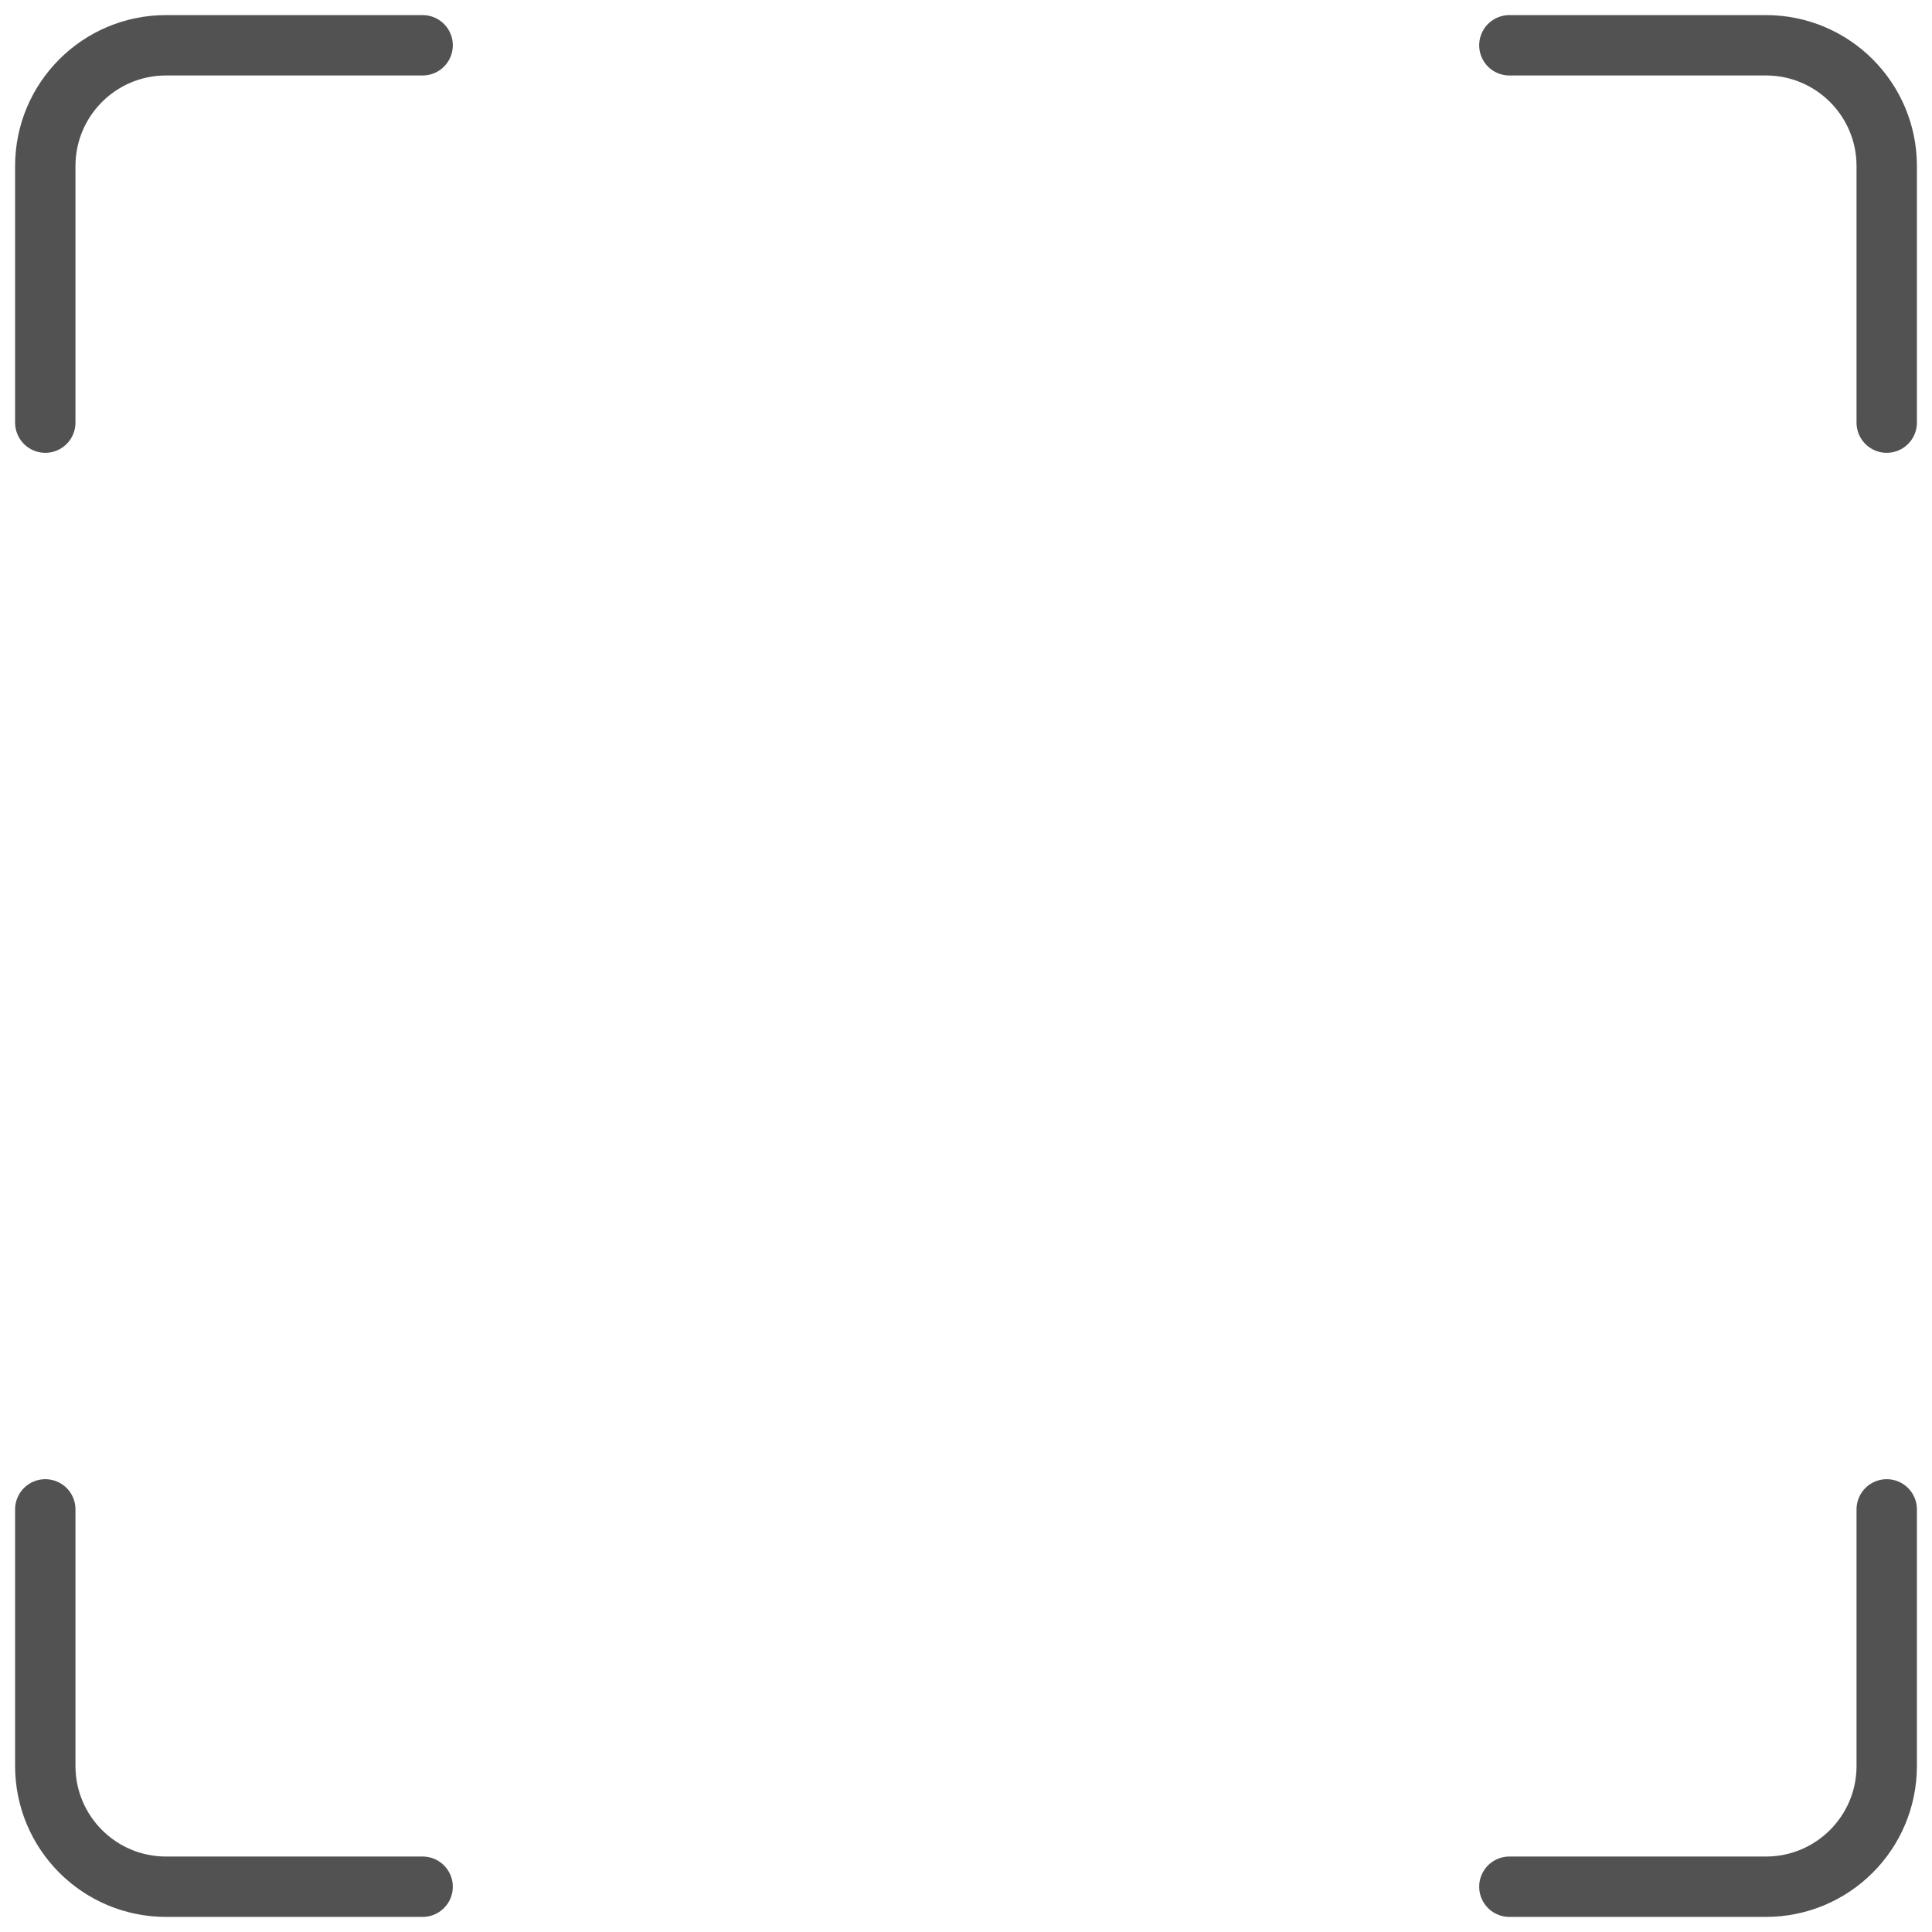
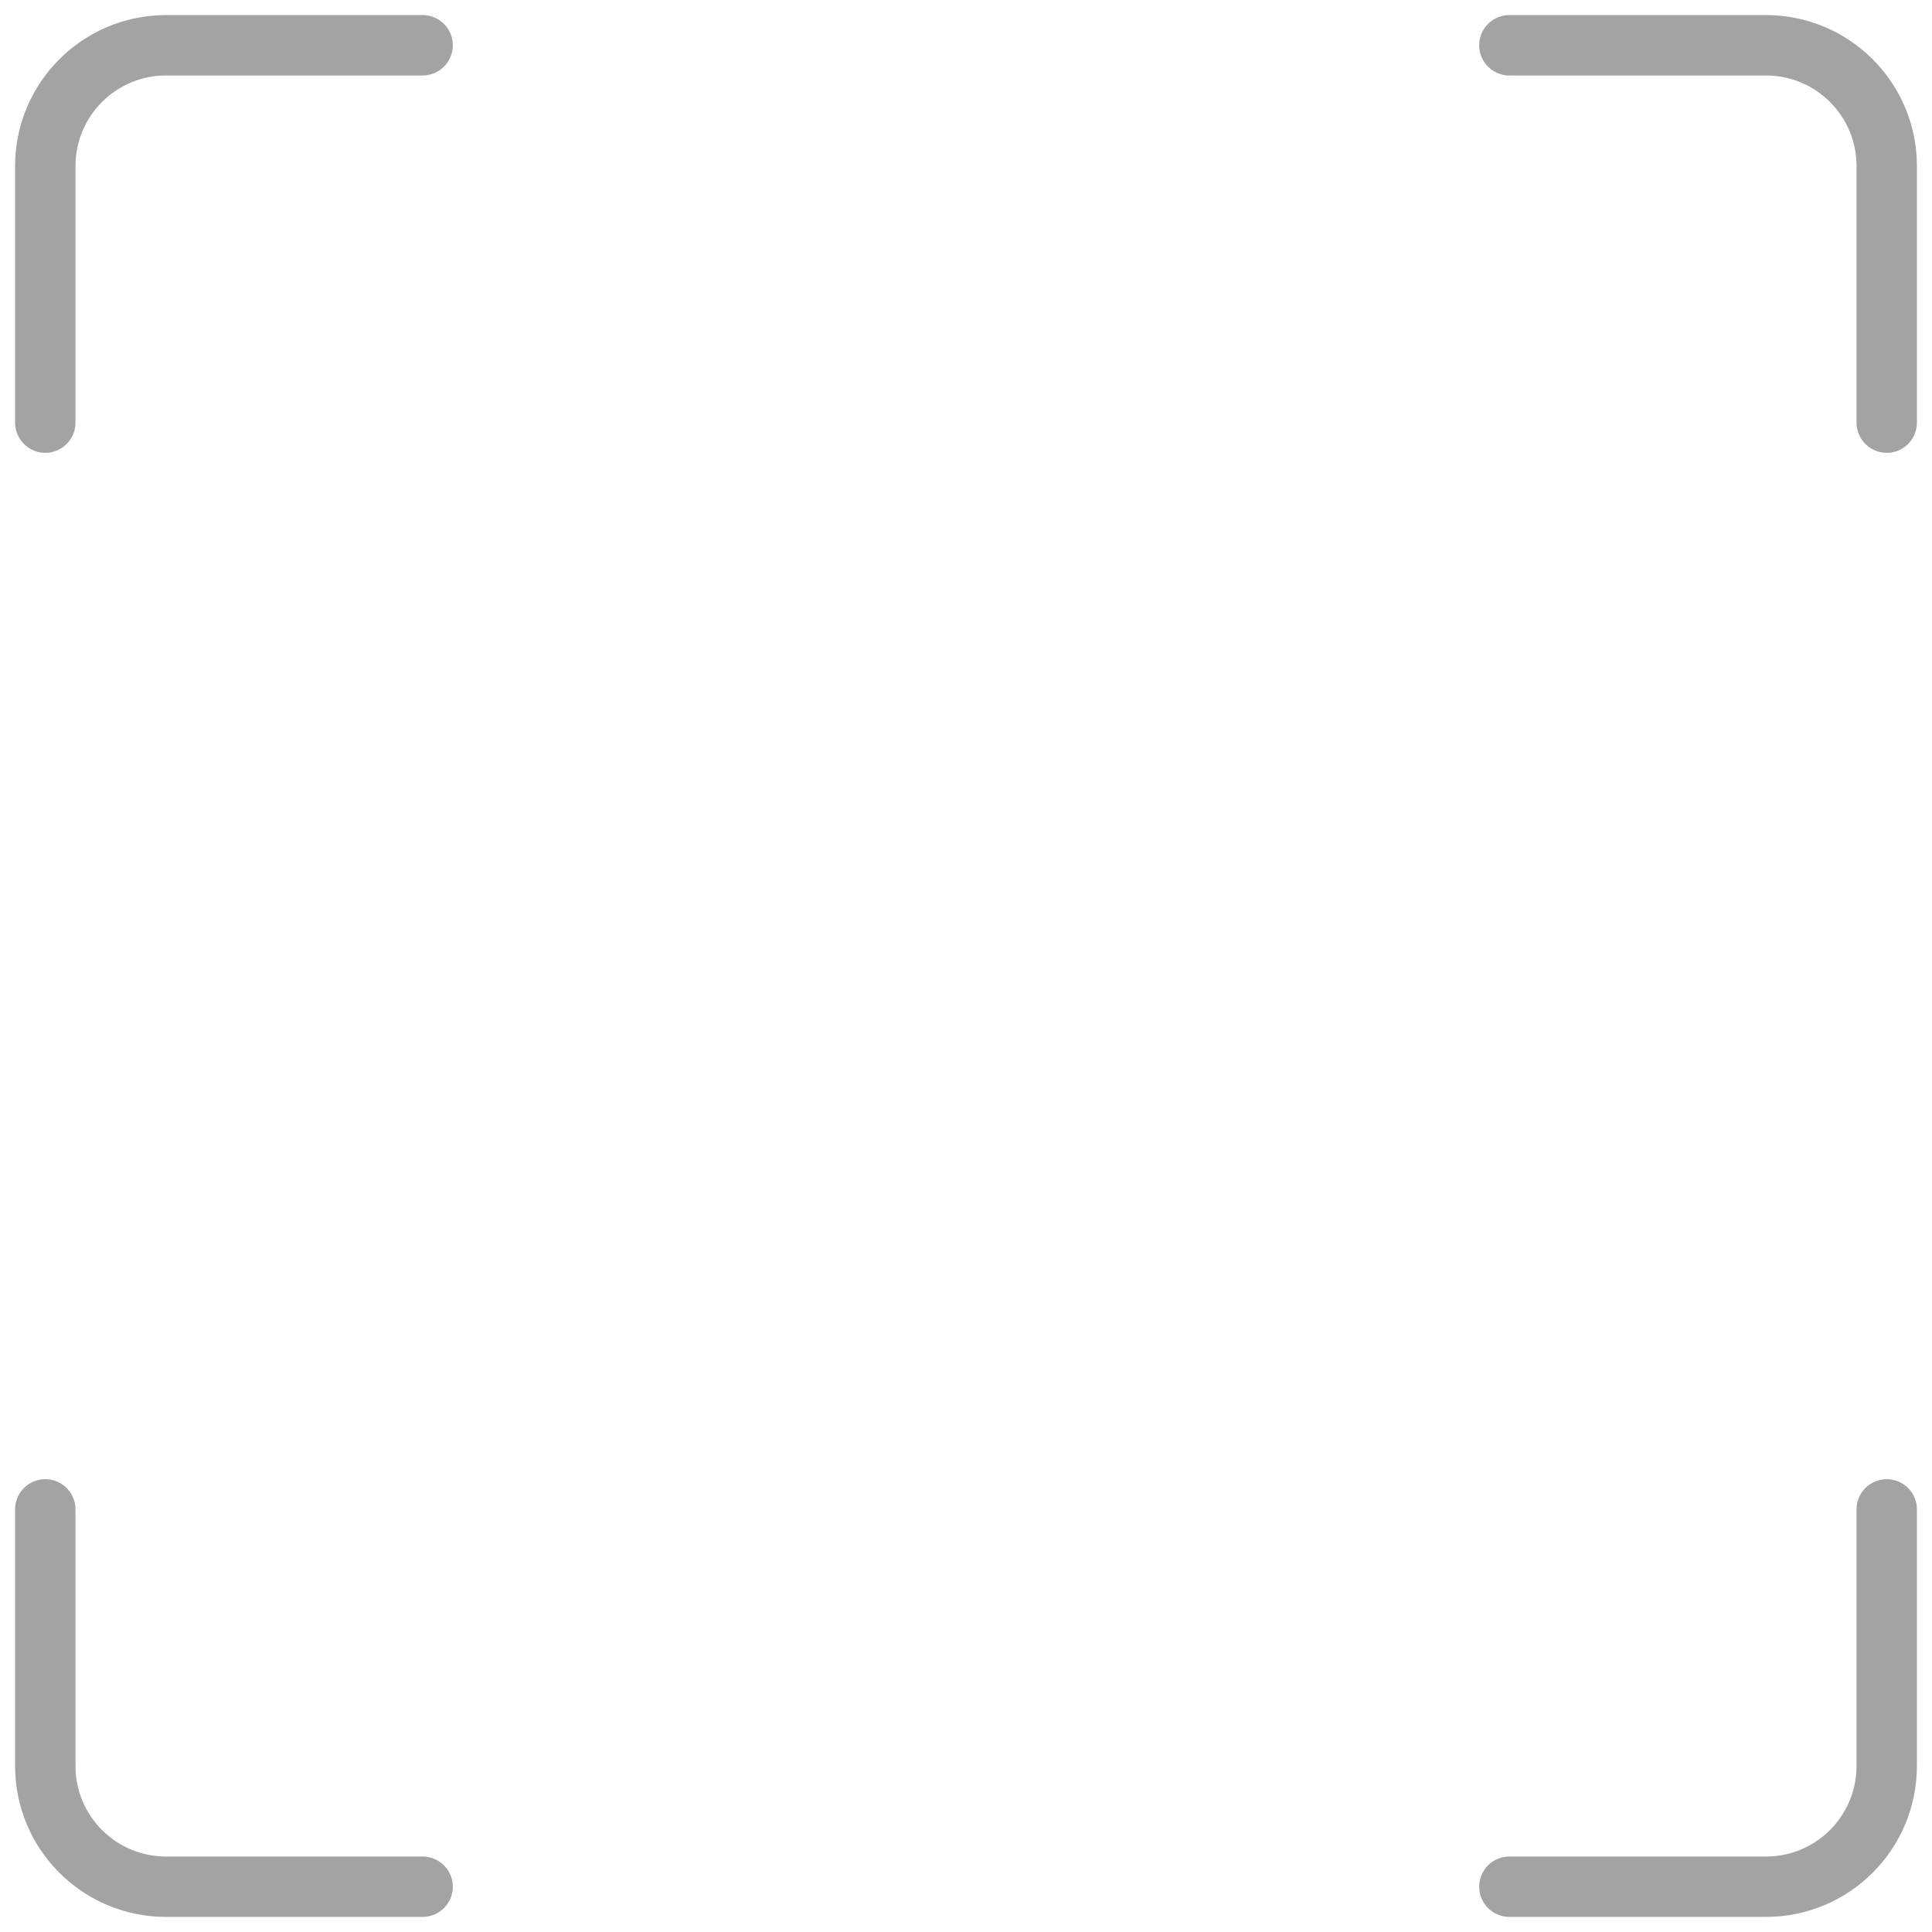
<svg xmlns="http://www.w3.org/2000/svg" width="64" height="64" viewBox="0 0 64 64" fill="none">
-   <path d="M14 1.5 L 5.5 1.5 A 4 4 0 0 0 1.5 5.5 L 1.5 14" stroke="#525252" stroke-width="2" stroke-linecap="round" />
-   <path d="M50 1.5 L 58.5 1.5 A 4 4 0 0 1 62.5 5.5 L 62.5 14" stroke="#525252" stroke-width="2" stroke-linecap="round" />
-   <path d="M14 62.5 L 5.5 62.5 A 4 4 0 0 1 1.5 58.5 L 1.5 50" stroke="#525252" stroke-width="2" stroke-linecap="round" />
-   <path d="M50 62.5 L 58.5 62.5 A 4 4 0 0 0 62.5 58.5 L 62.5 50" stroke="#525252" stroke-width="2" stroke-linecap="round" />
+   <path d="M14 1.5 L 5.5 1.5 A 4 4 0 0 0 1.5 5.5 L 1.5 14" stroke="#a3a3a3" stroke-width="2" stroke-linecap="round" />
+   <path d="M50 1.5 L 58.5 1.5 A 4 4 0 0 1 62.5 5.5 L 62.5 14" stroke="#a3a3a3" stroke-width="2" stroke-linecap="round" />
+   <path d="M14 62.5 L 5.5 62.5 A 4 4 0 0 1 1.5 58.5 L 1.5 50" stroke="#a3a3a3" stroke-width="2" stroke-linecap="round" />
+   <path d="M50 62.5 L 58.5 62.5 A 4 4 0 0 0 62.5 58.5 L 62.5 50" stroke="#a3a3a3" stroke-width="2" stroke-linecap="round" />
</svg>
